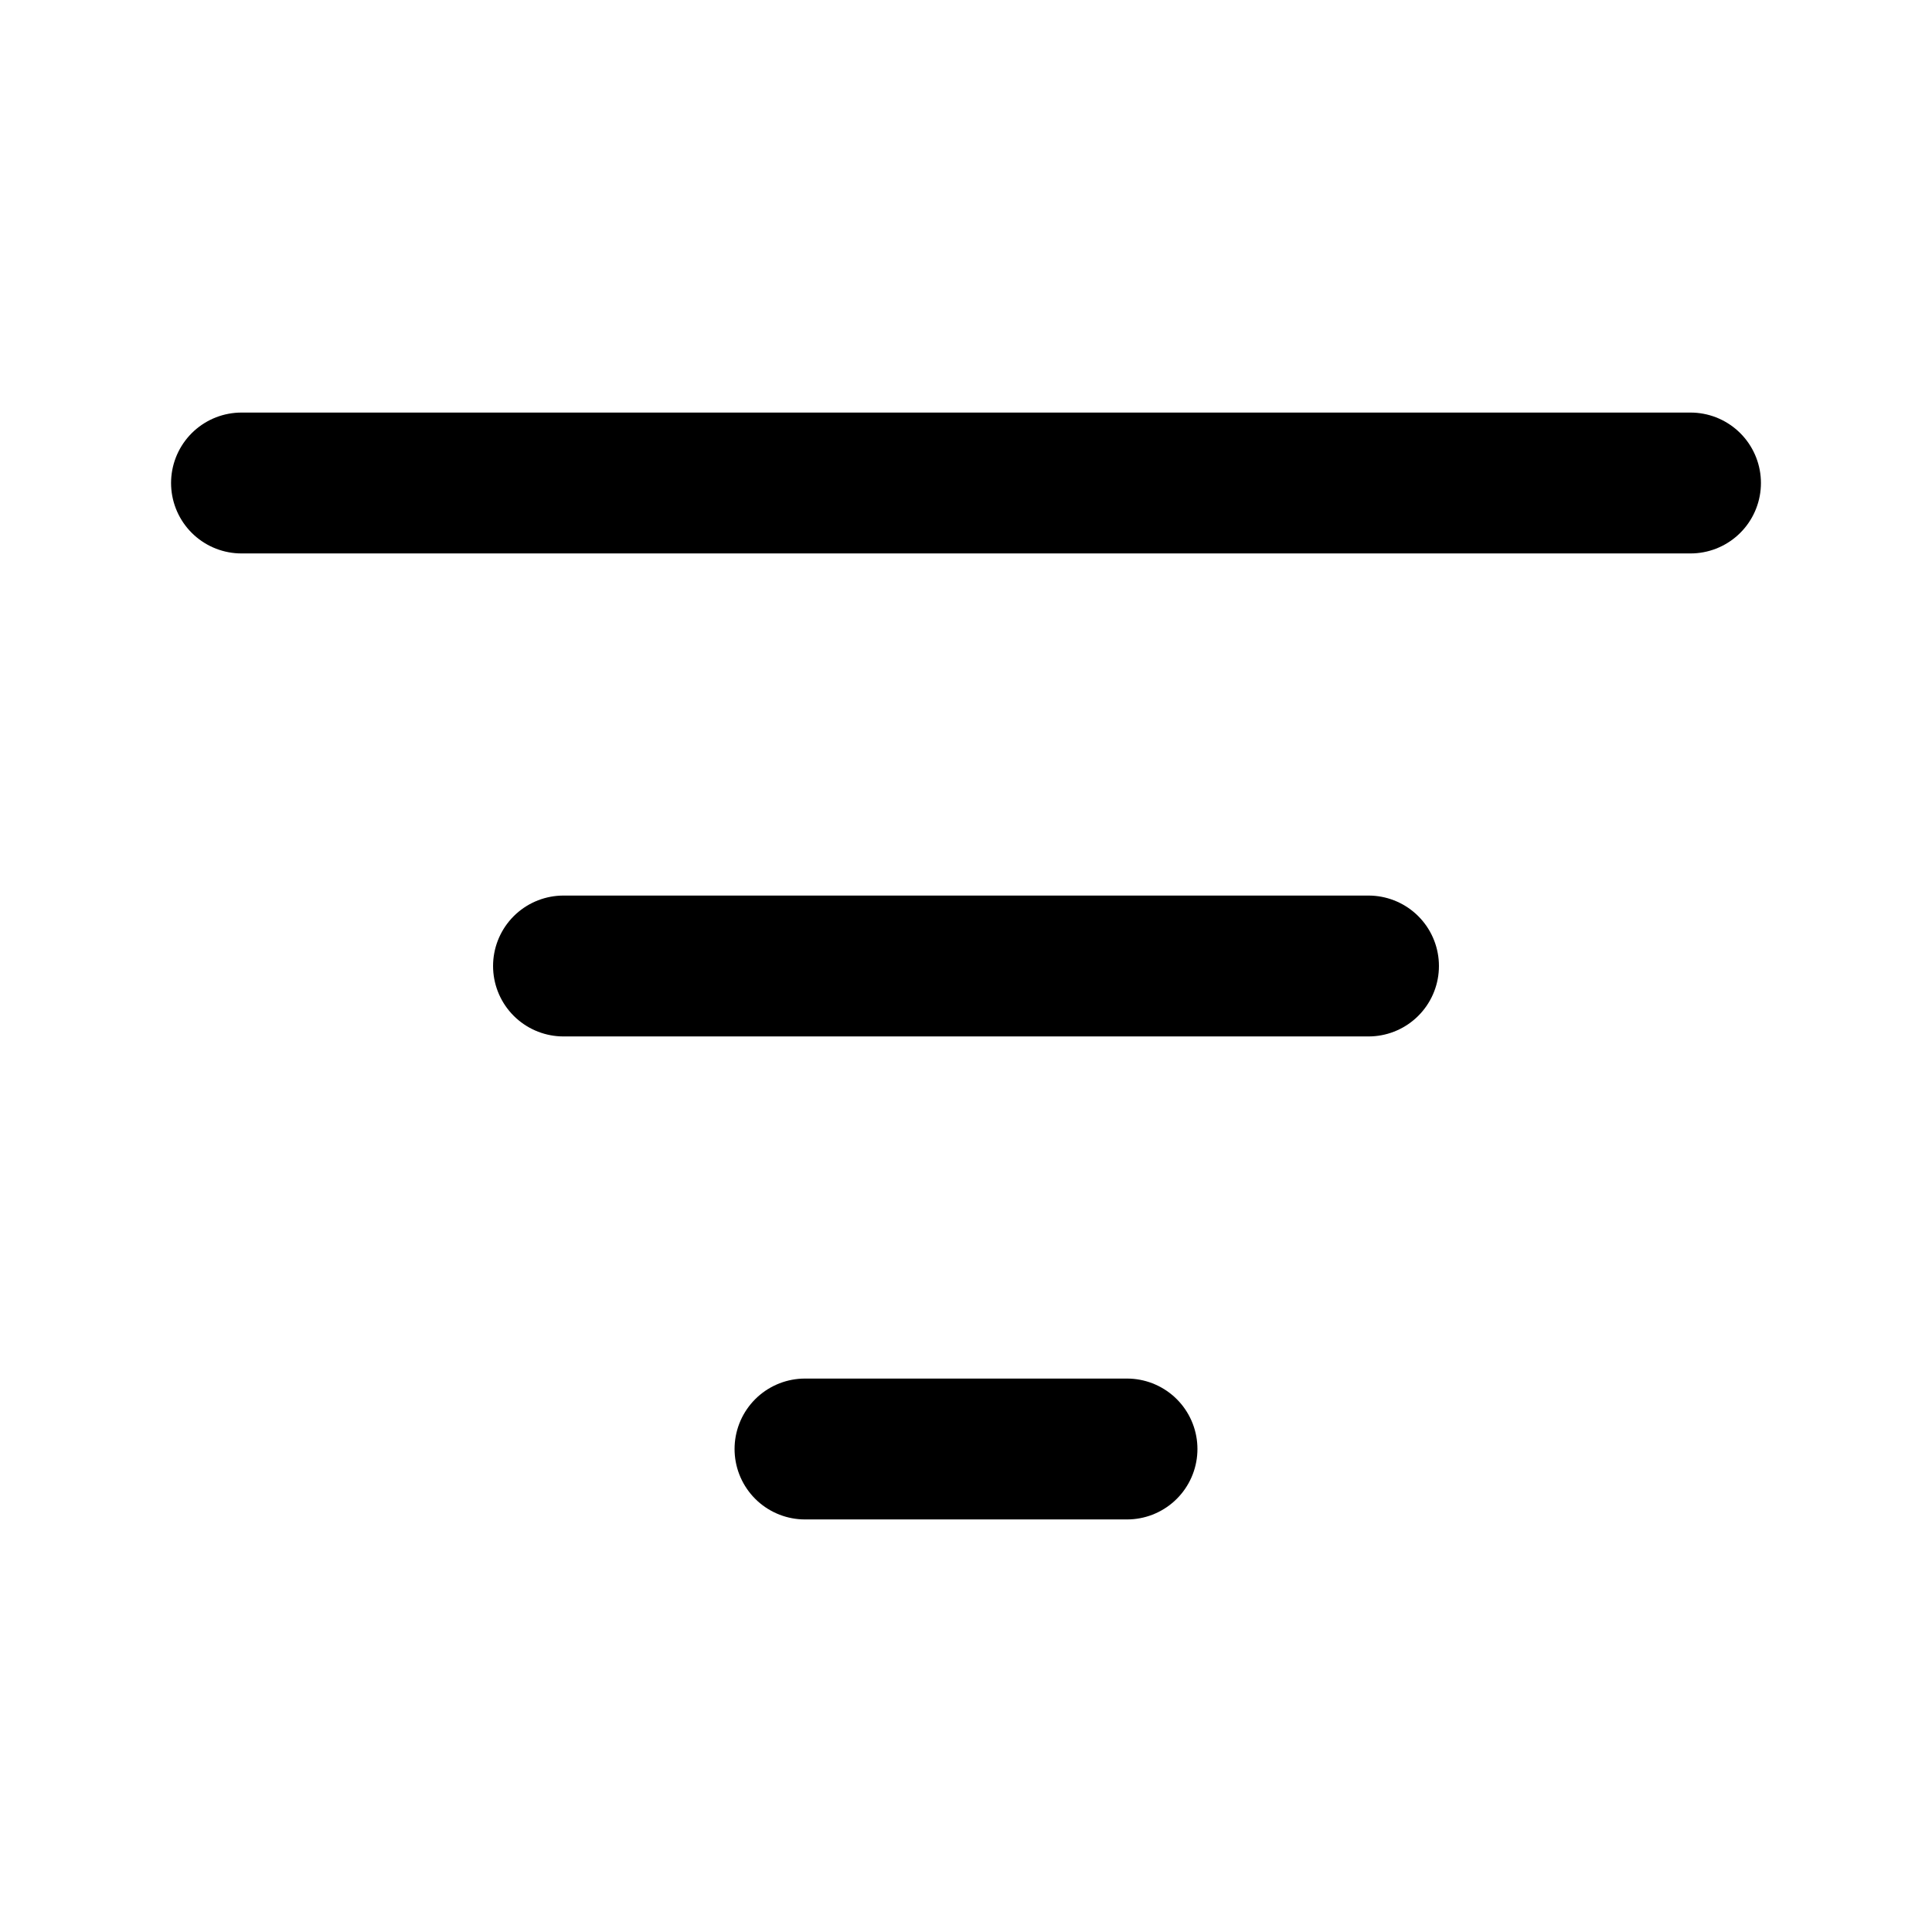
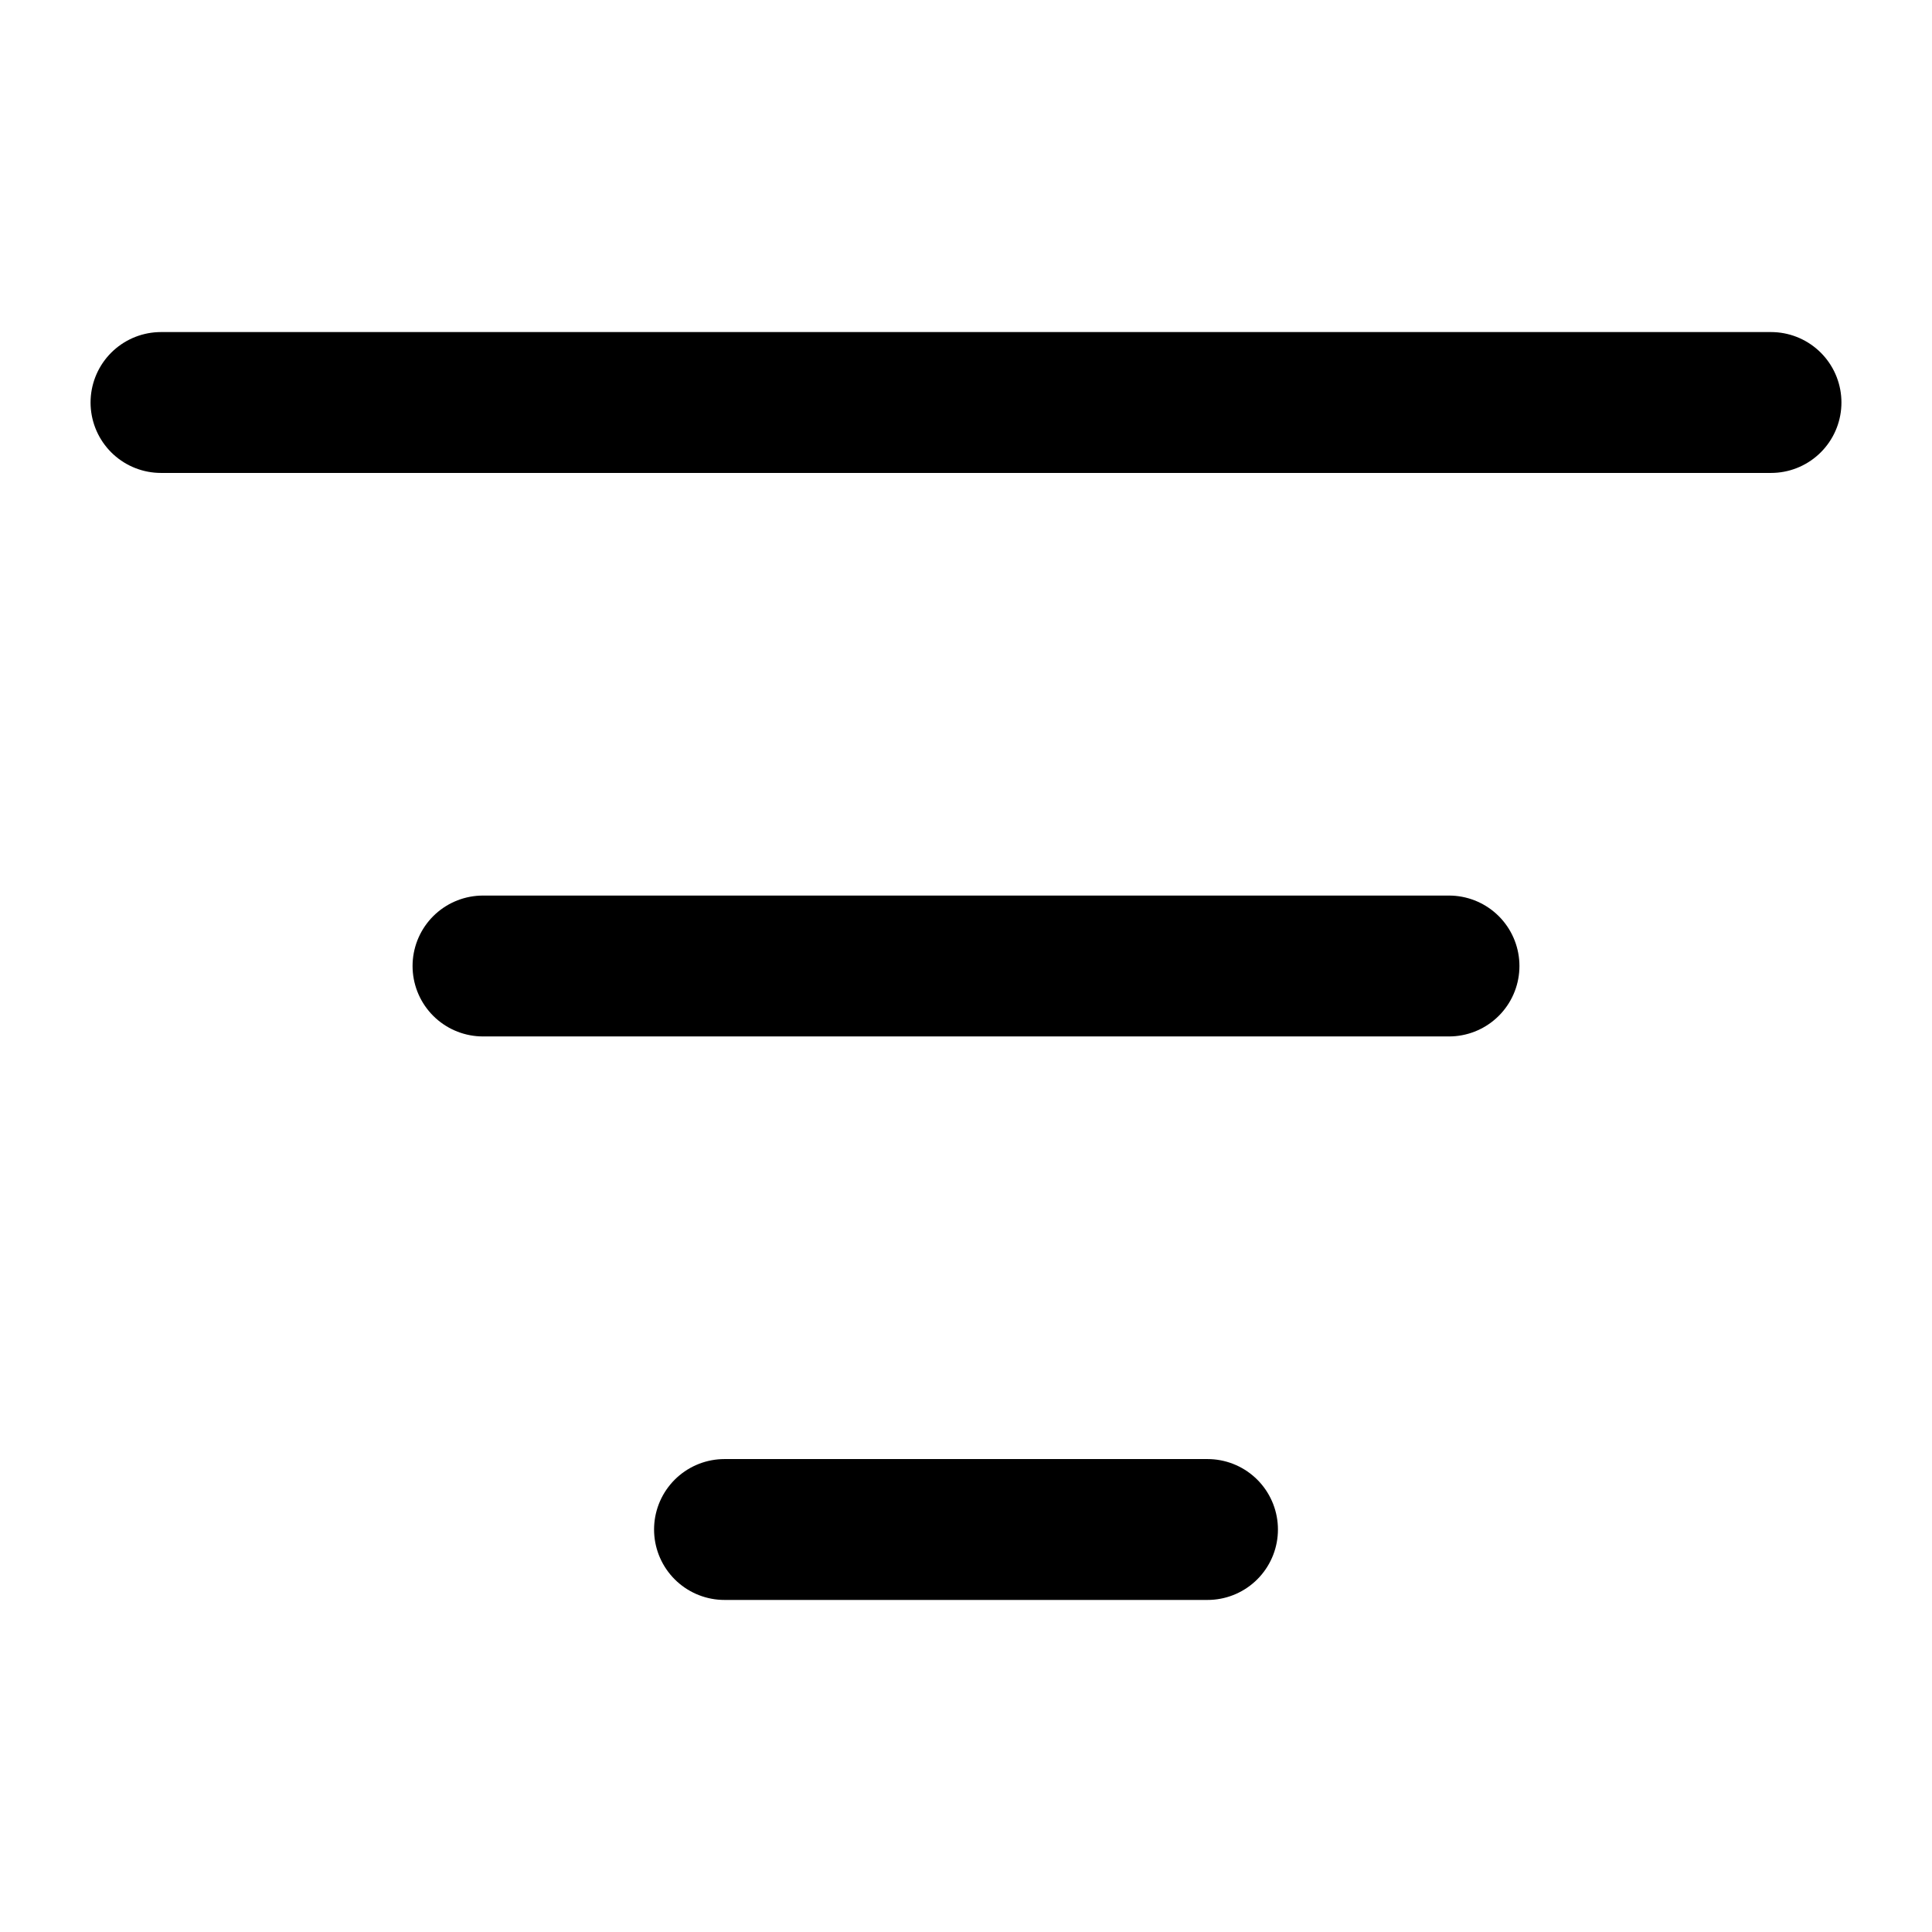
<svg xmlns="http://www.w3.org/2000/svg" viewBox="0 0 24 24" fill="none" stroke="currentColor" stroke-width="1.75" stroke-linecap="round" stroke-linejoin="round" width="24" height="24" aria-hidden="true">
-   <path d="M3 6h18" />
-   <path d="M7 12h10" />
-   <path d="M10 18h4" />
+   <path d="M2 5h20" />
+   <path d="M6 12h12" />
+   <path d="M9 19h6" />
</svg>
